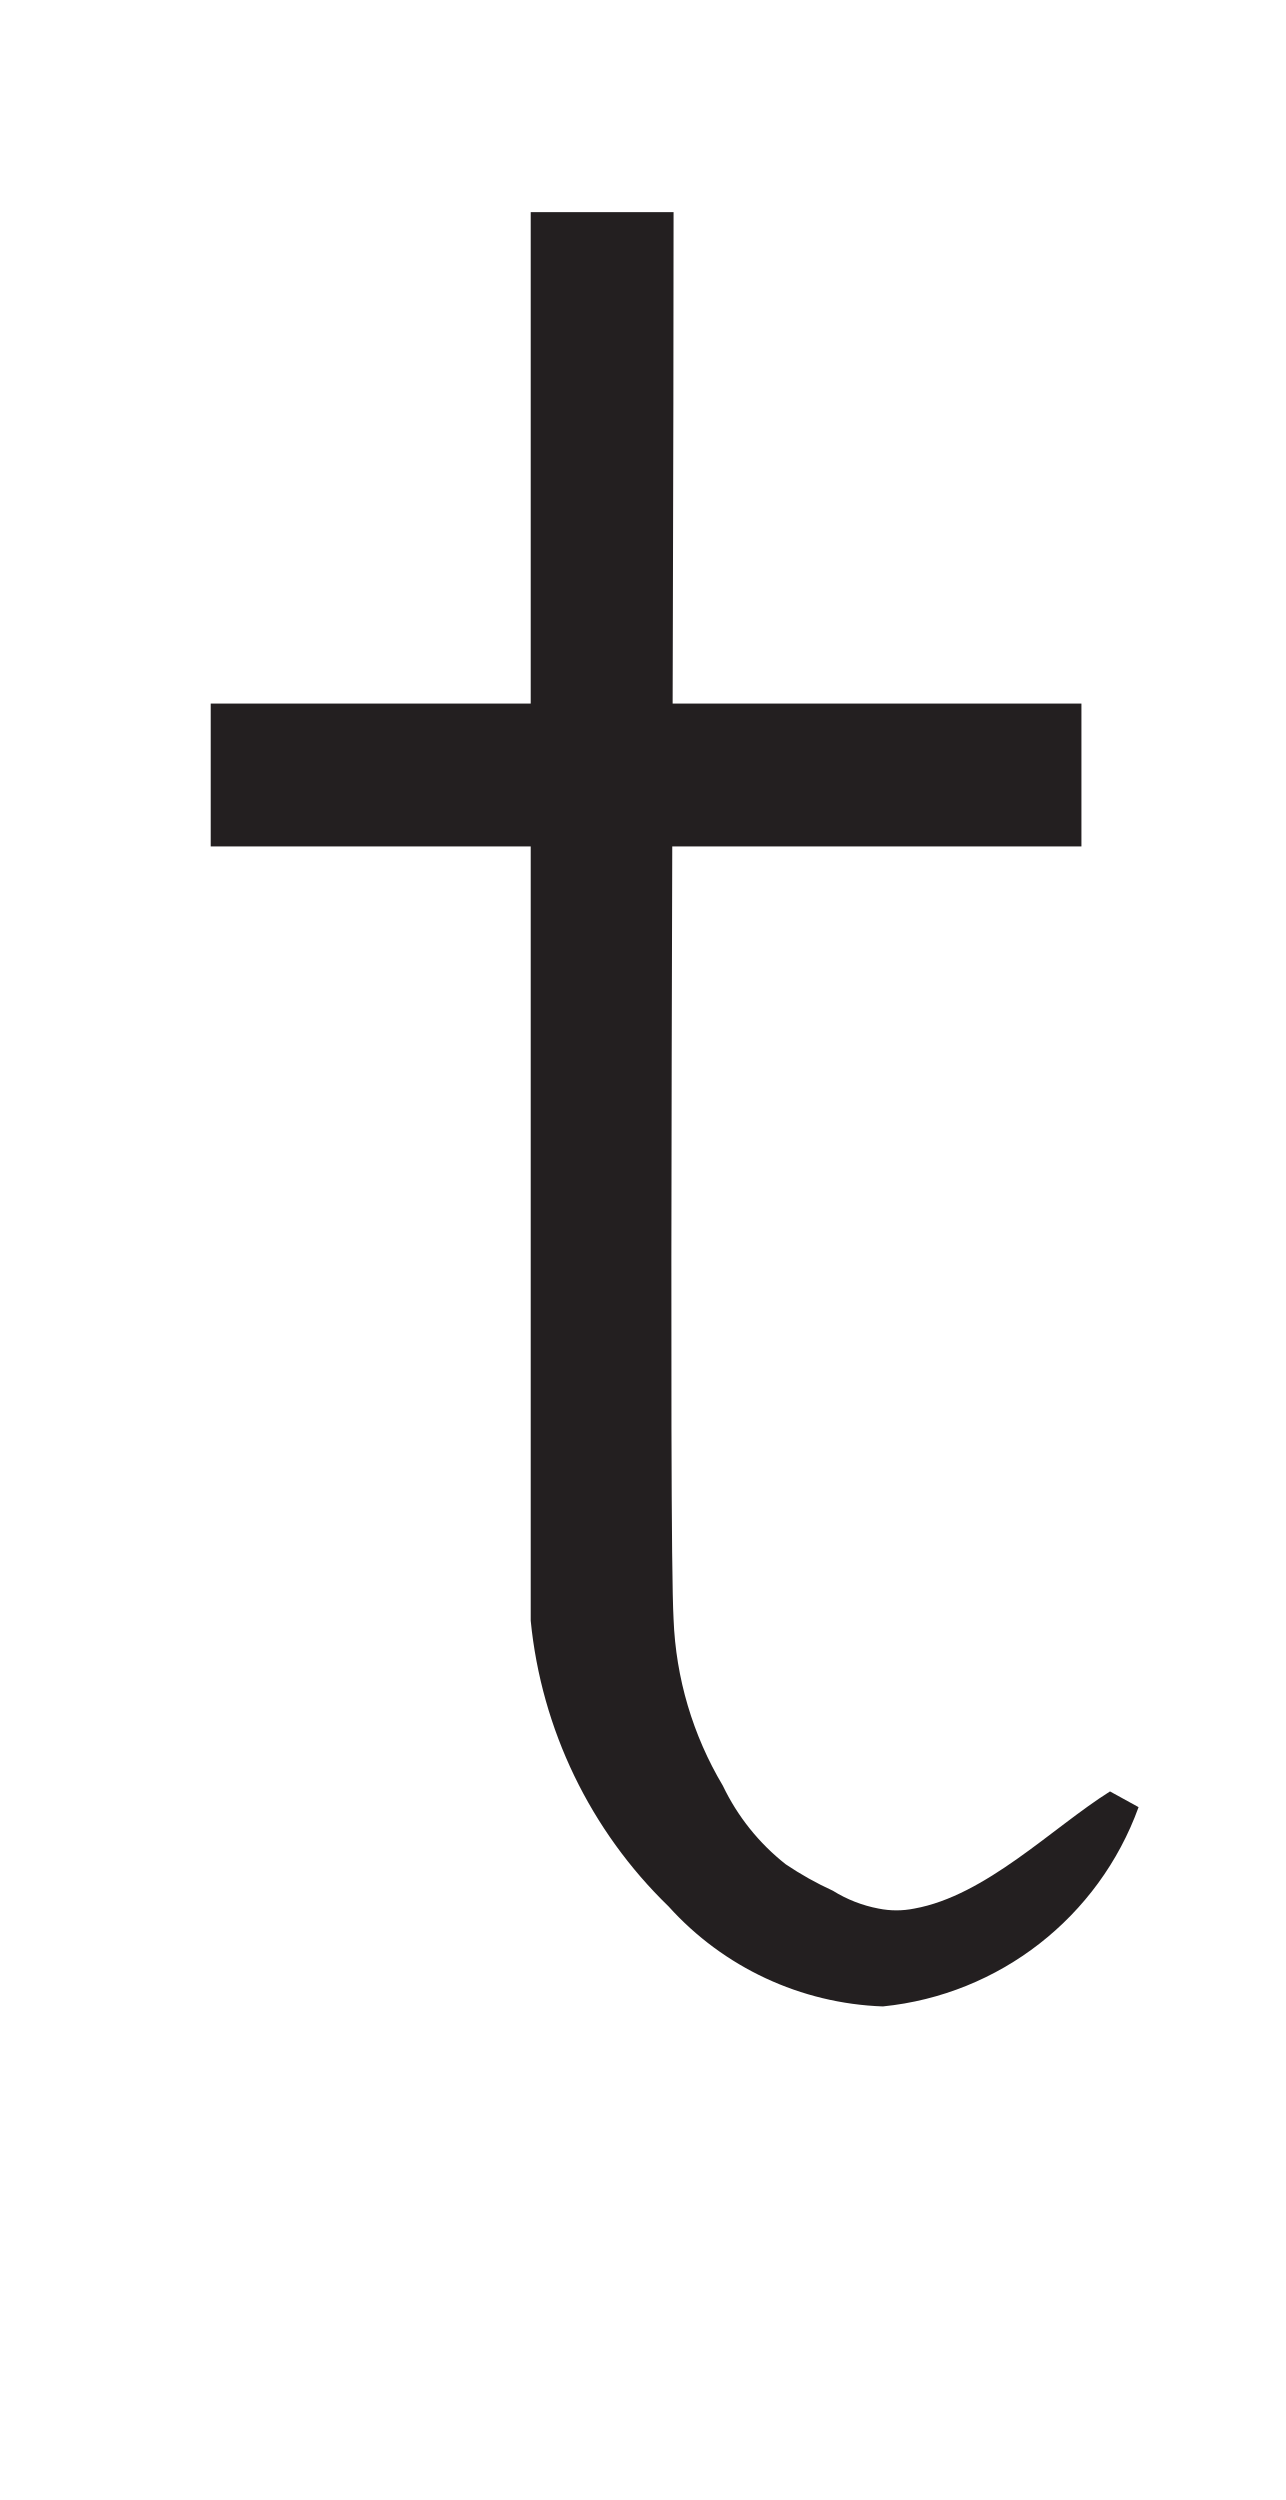
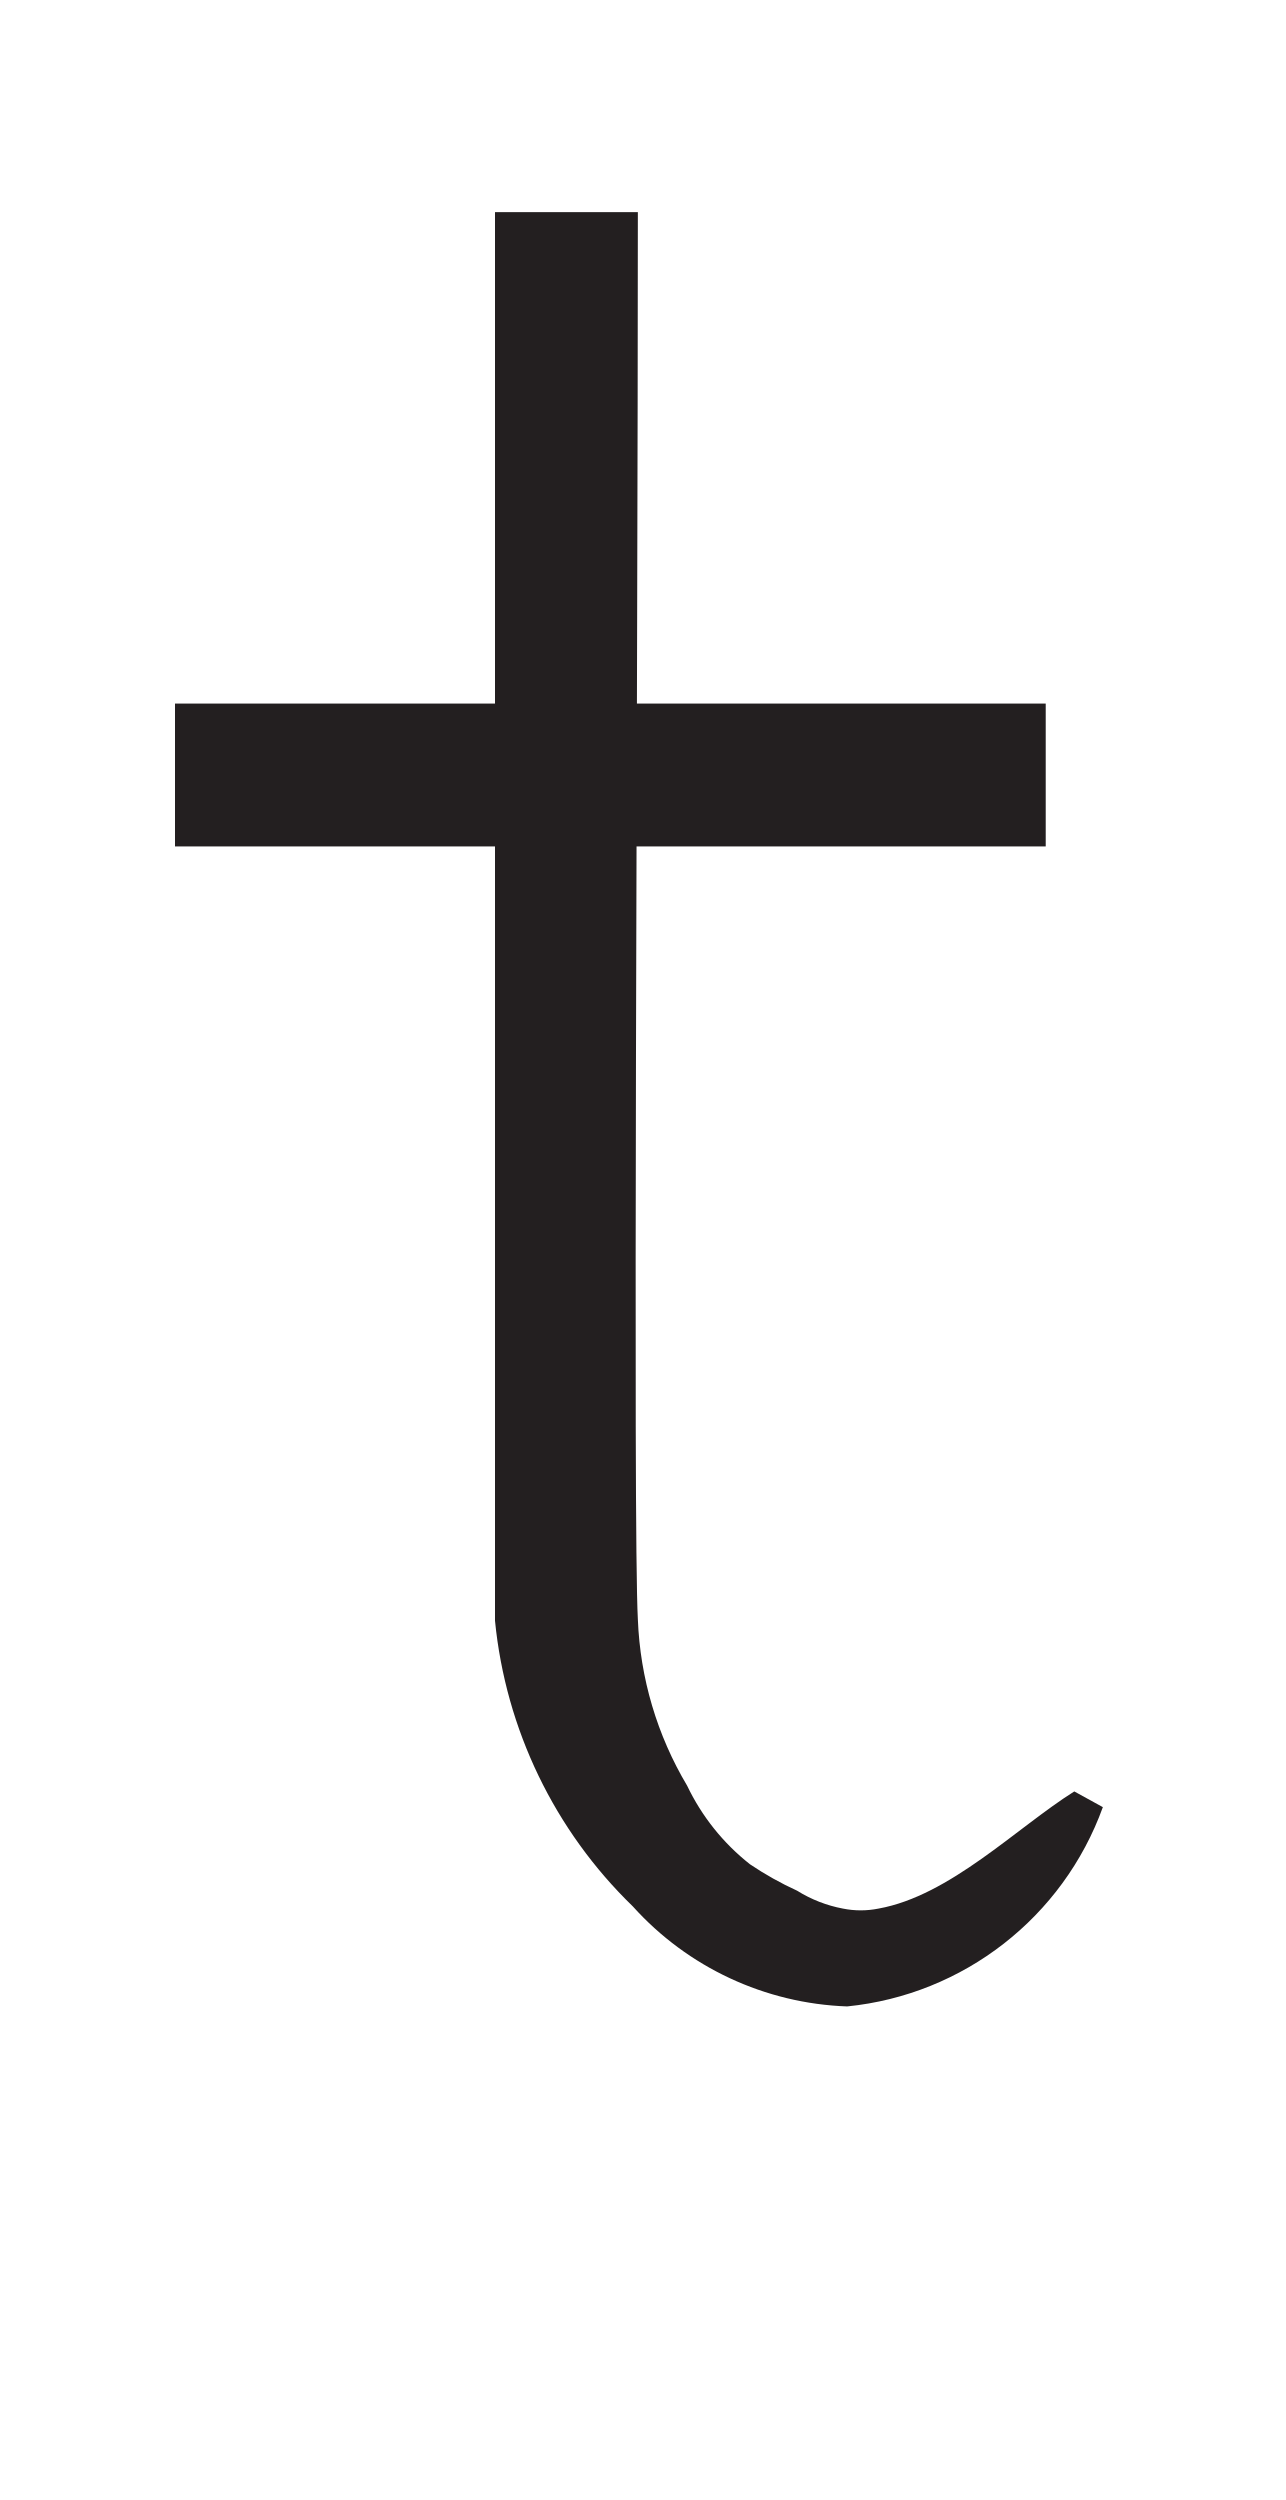
<svg xmlns="http://www.w3.org/2000/svg" viewBox="0 0 18 35">
  <defs>
    <style>.a{fill:#231f20;}</style>
  </defs>
-   <rect class="a" x="2.95" y="9.85" width="12.19" height="2" />
-   <path class="a" d="M15.94,25.3a4.26,4.26,0,0,1-3.58,2.79,4.24,4.24,0,0,1-3-1.4,6.45,6.45,0,0,1-1.93-4q0-9.85,0-19.72h2c0,6.57-.07,18.43,0,19.7A4.92,4.92,0,0,0,10.12,25a3.1,3.1,0,0,0,.88,1.1,4.58,4.58,0,0,0,.66.37,1.86,1.86,0,0,0,.64.25,1.26,1.26,0,0,0,.5,0c1-.18,1.93-1.13,2.74-1.64Z" />
+   <g transform="translate(-.5 0)">
+     <rect class="a" x="2.95" y="9.85" width="12.19" height="2" />
+     <path class="a" d="M15.94,25.3a4.26,4.26,0,0,1-3.58,2.79,4.24,4.24,0,0,1-3-1.4,6.45,6.45,0,0,1-1.93-4q0-9.85,0-19.72h2c0,6.57-.07,18.43,0,19.7A4.92,4.92,0,0,0,10.12,25a3.1,3.1,0,0,0,.88,1.1,4.58,4.58,0,0,0,.66.37,1.86,1.86,0,0,0,.64.25,1.26,1.26,0,0,0,.5,0c1-.18,1.93-1.13,2.74-1.64Z" />
+   </g>
</svg>
